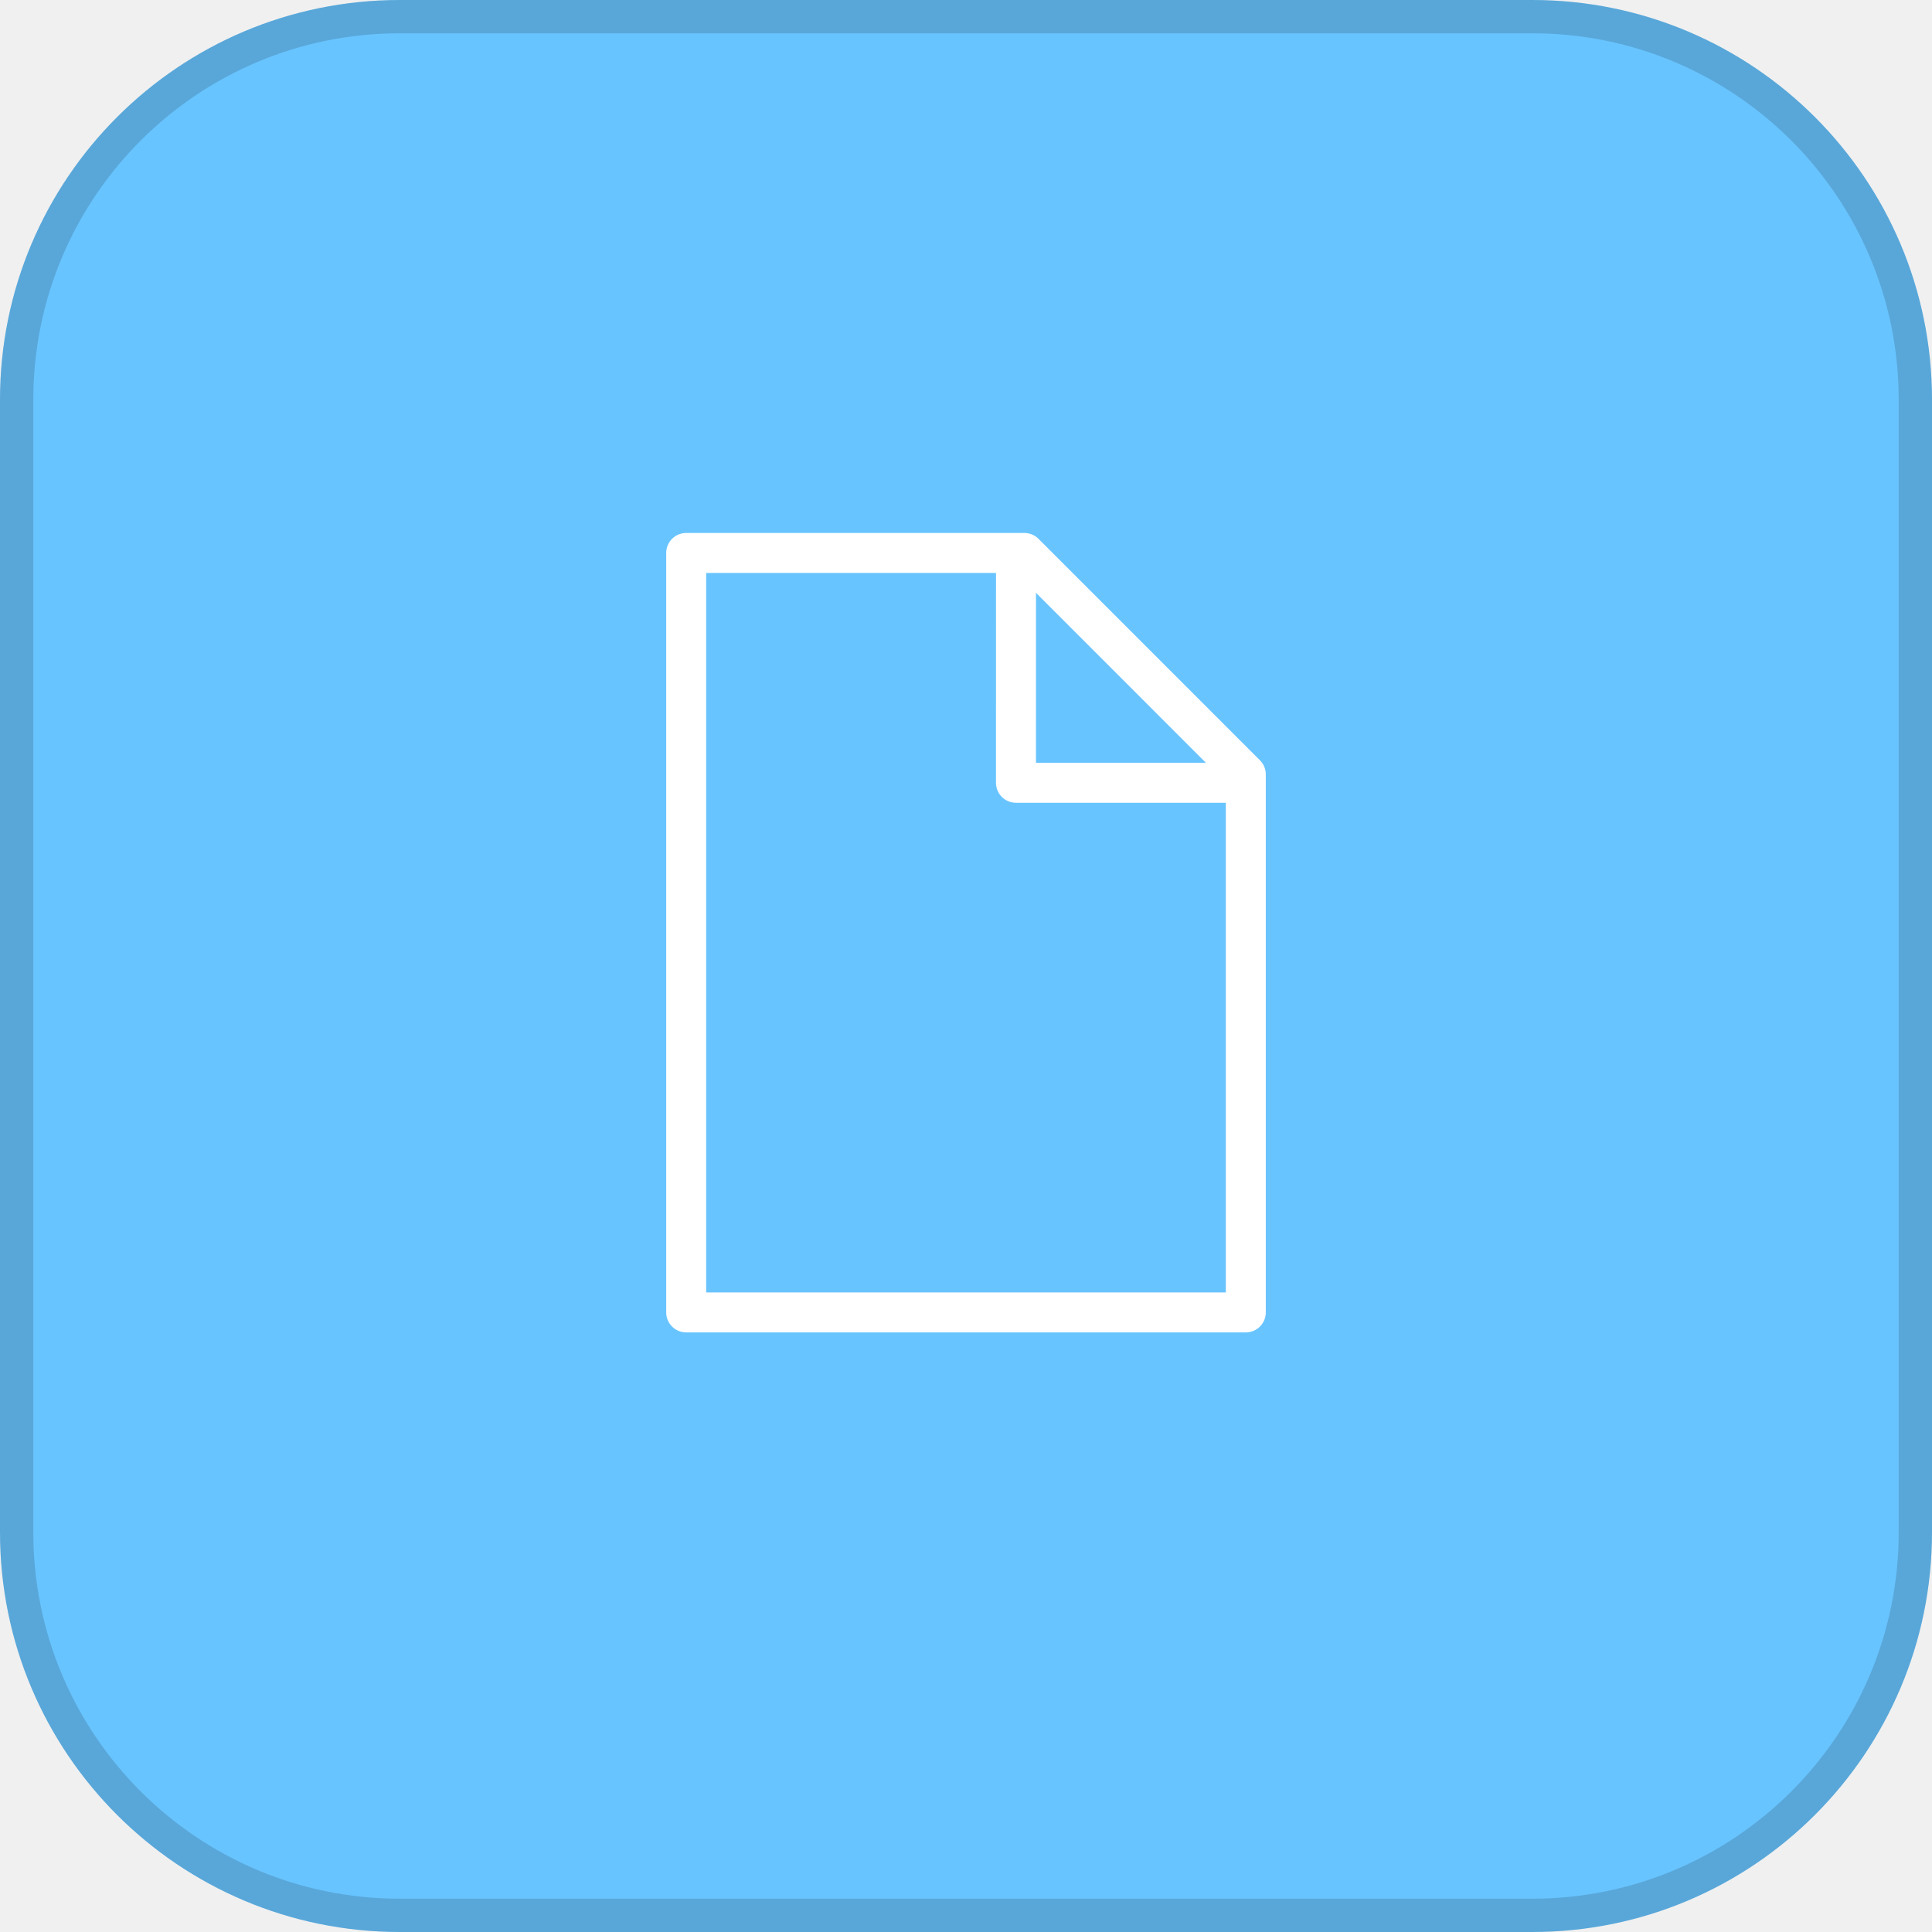
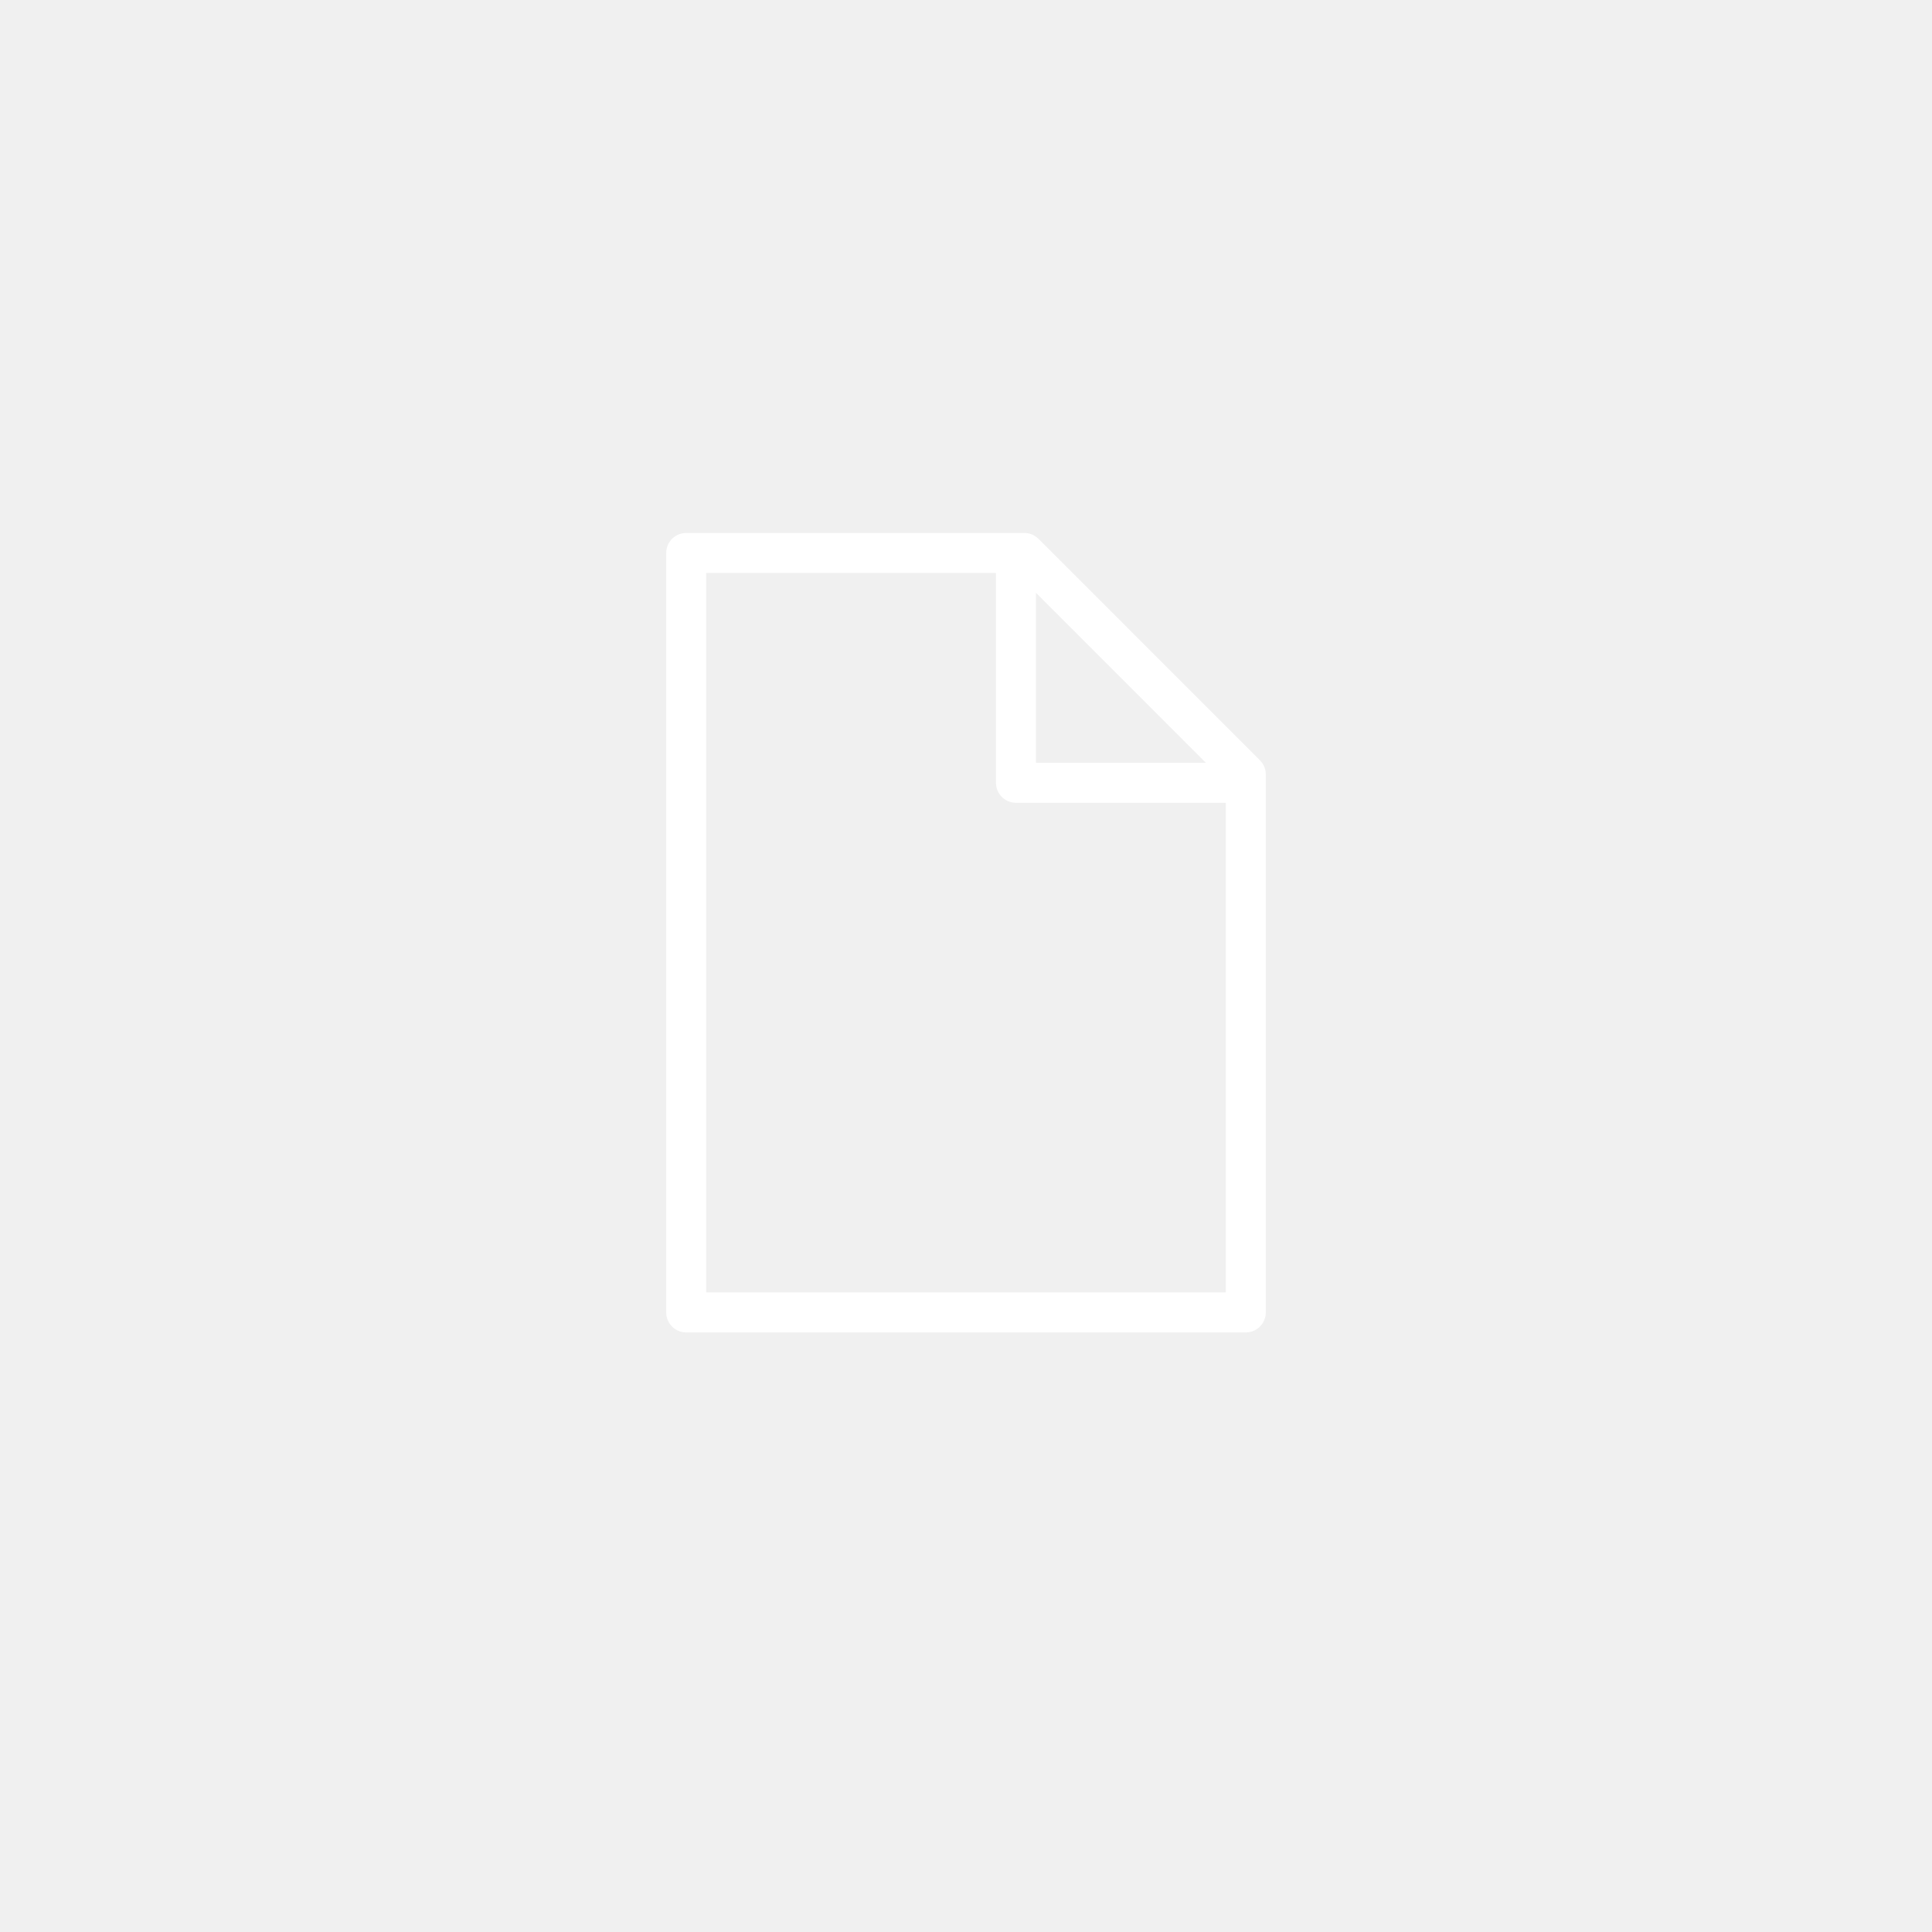
<svg xmlns="http://www.w3.org/2000/svg" width="58" height="58" viewBox="0 0 58 58" fill="none">
-   <rect width="58" height="58" rx="12" fill="#68C4FF" />
-   <rect x="0.5" y="0.5" width="57" height="57" rx="11.5" stroke="black" stroke-opacity="0.15" />
  <svg width="18" height="24" viewBox="0 0 18 24" fill="none" x="20" y="16">
    <path d="M0.6 23.4V0.6H10.752L17.4 7.249V23.4H0.6Z" stroke="white" stroke-width="1.2" stroke-linecap="round" stroke-linejoin="round" />
    <path d="M10.501 1L10.5 7.5H17.167" stroke="white" stroke-width="1.2" stroke-linecap="round" stroke-linejoin="round" />
  </svg>
</svg>
